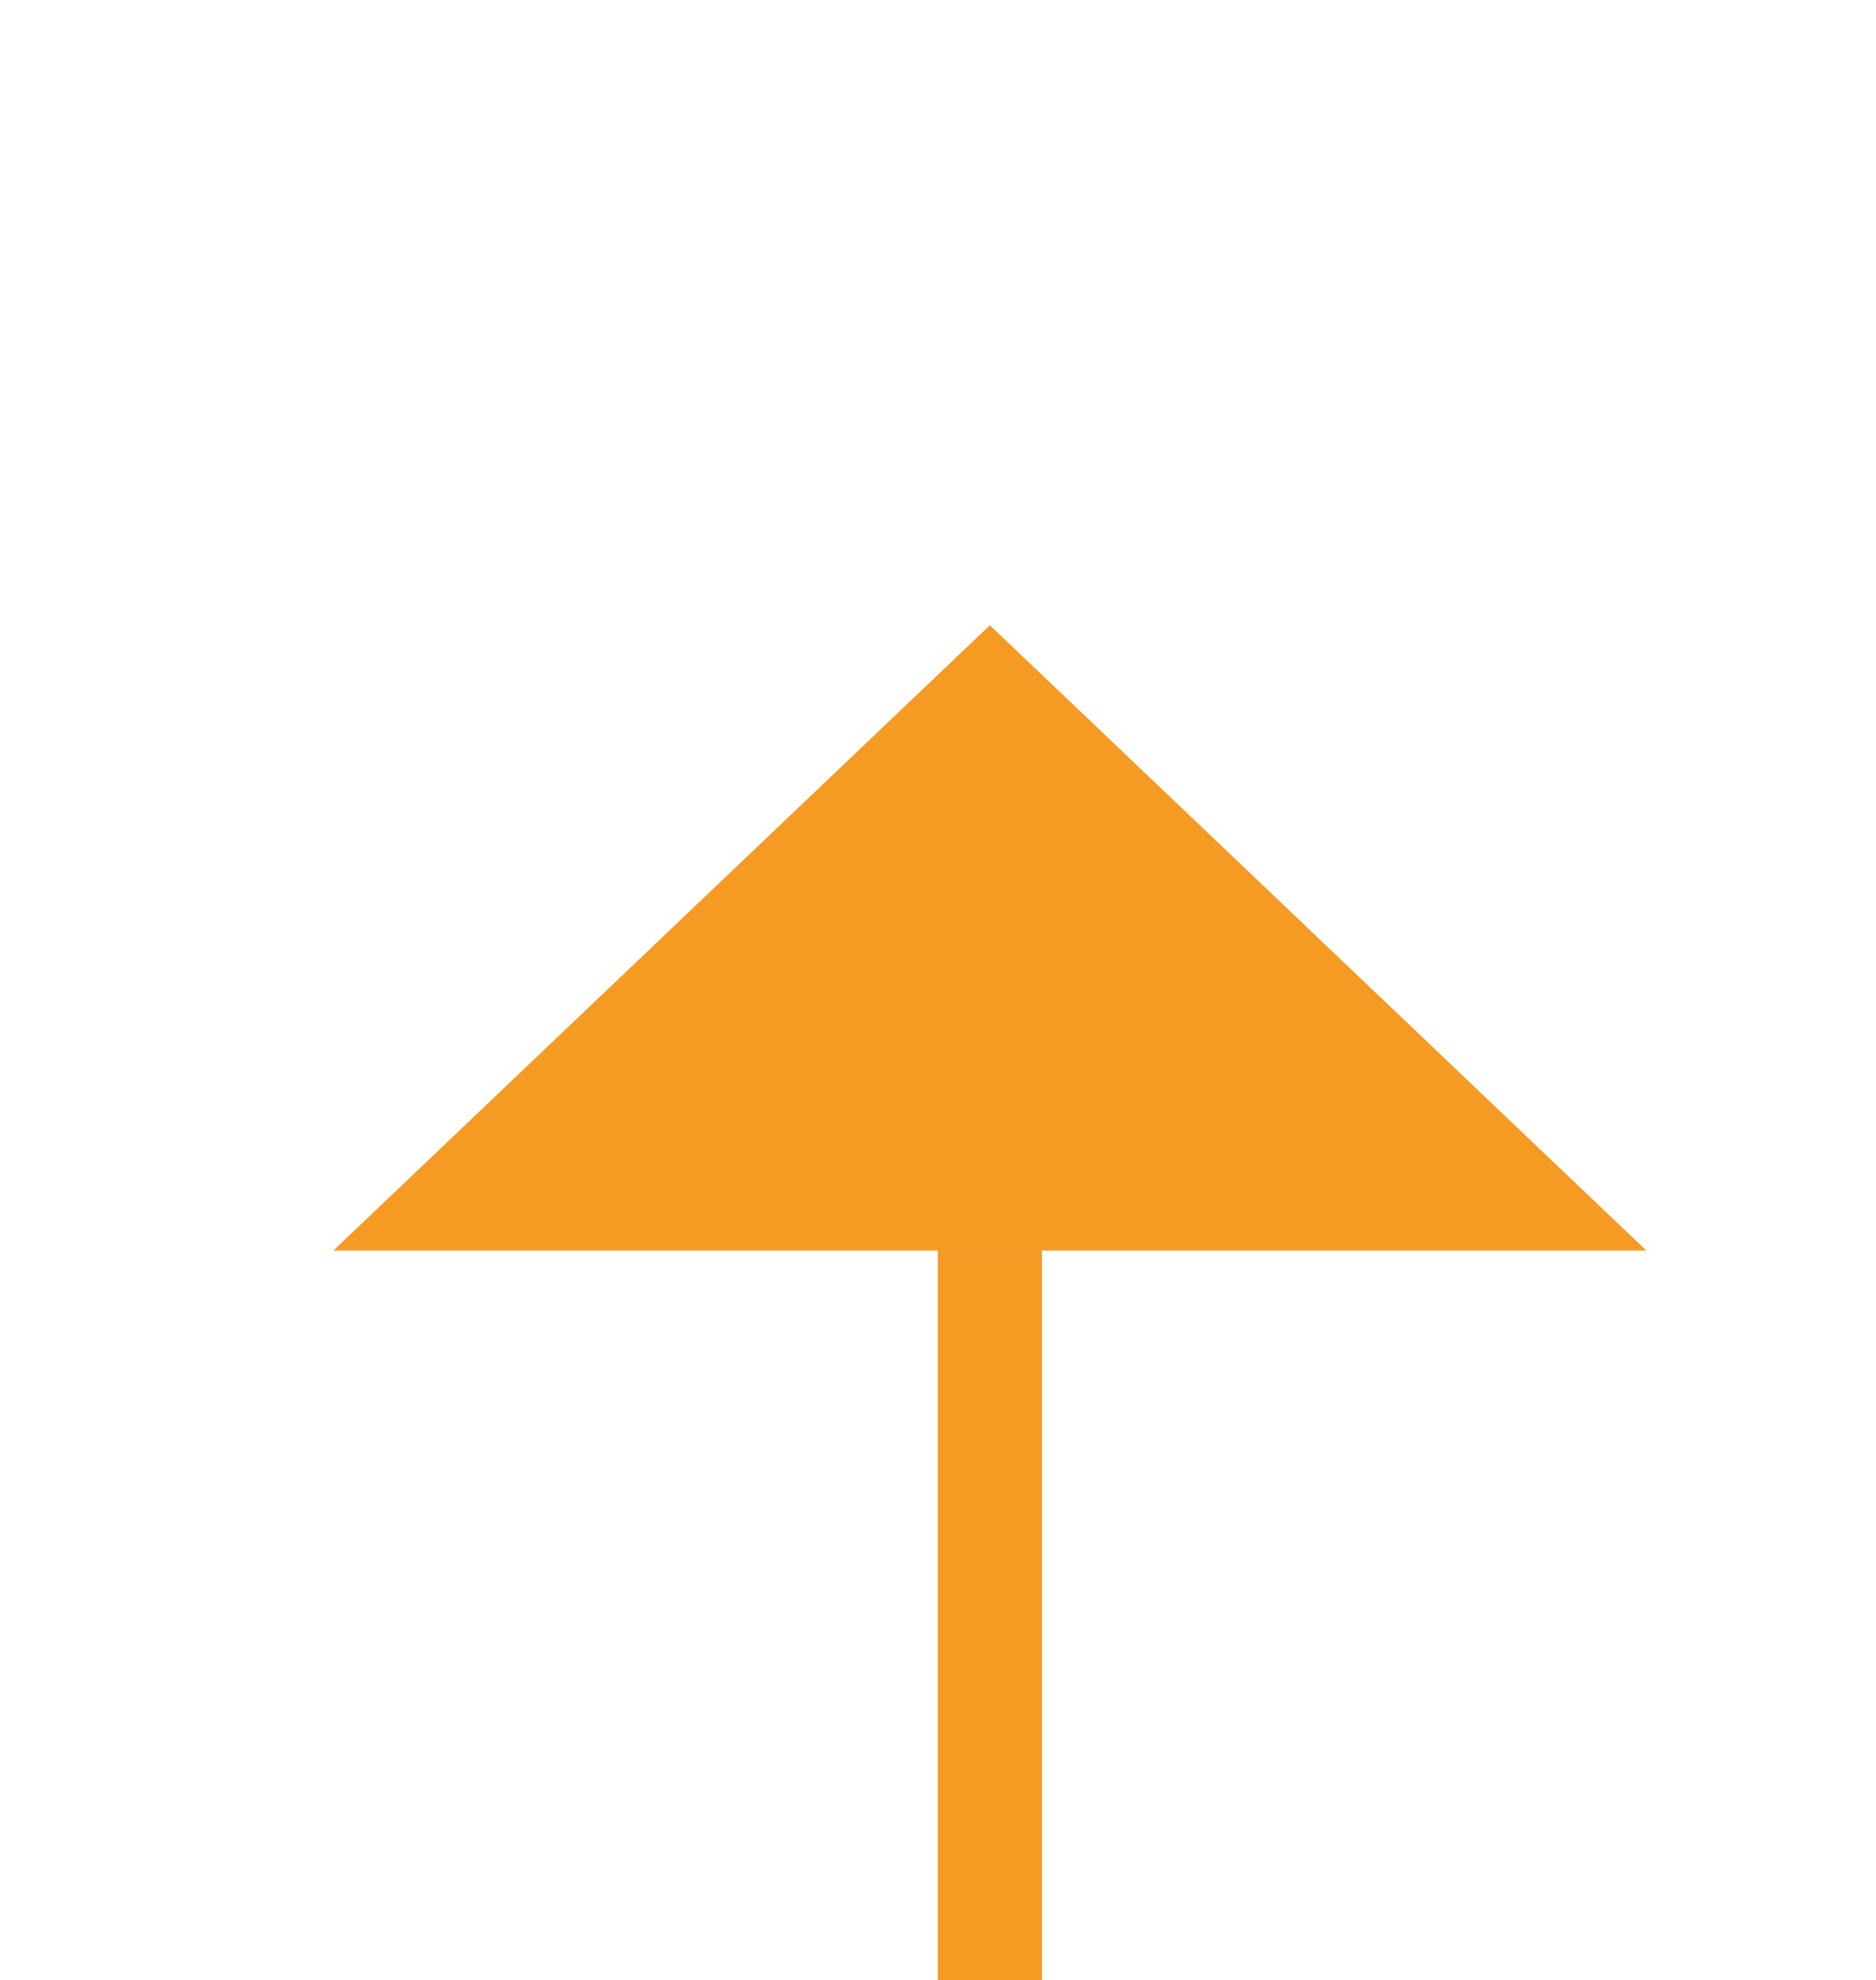
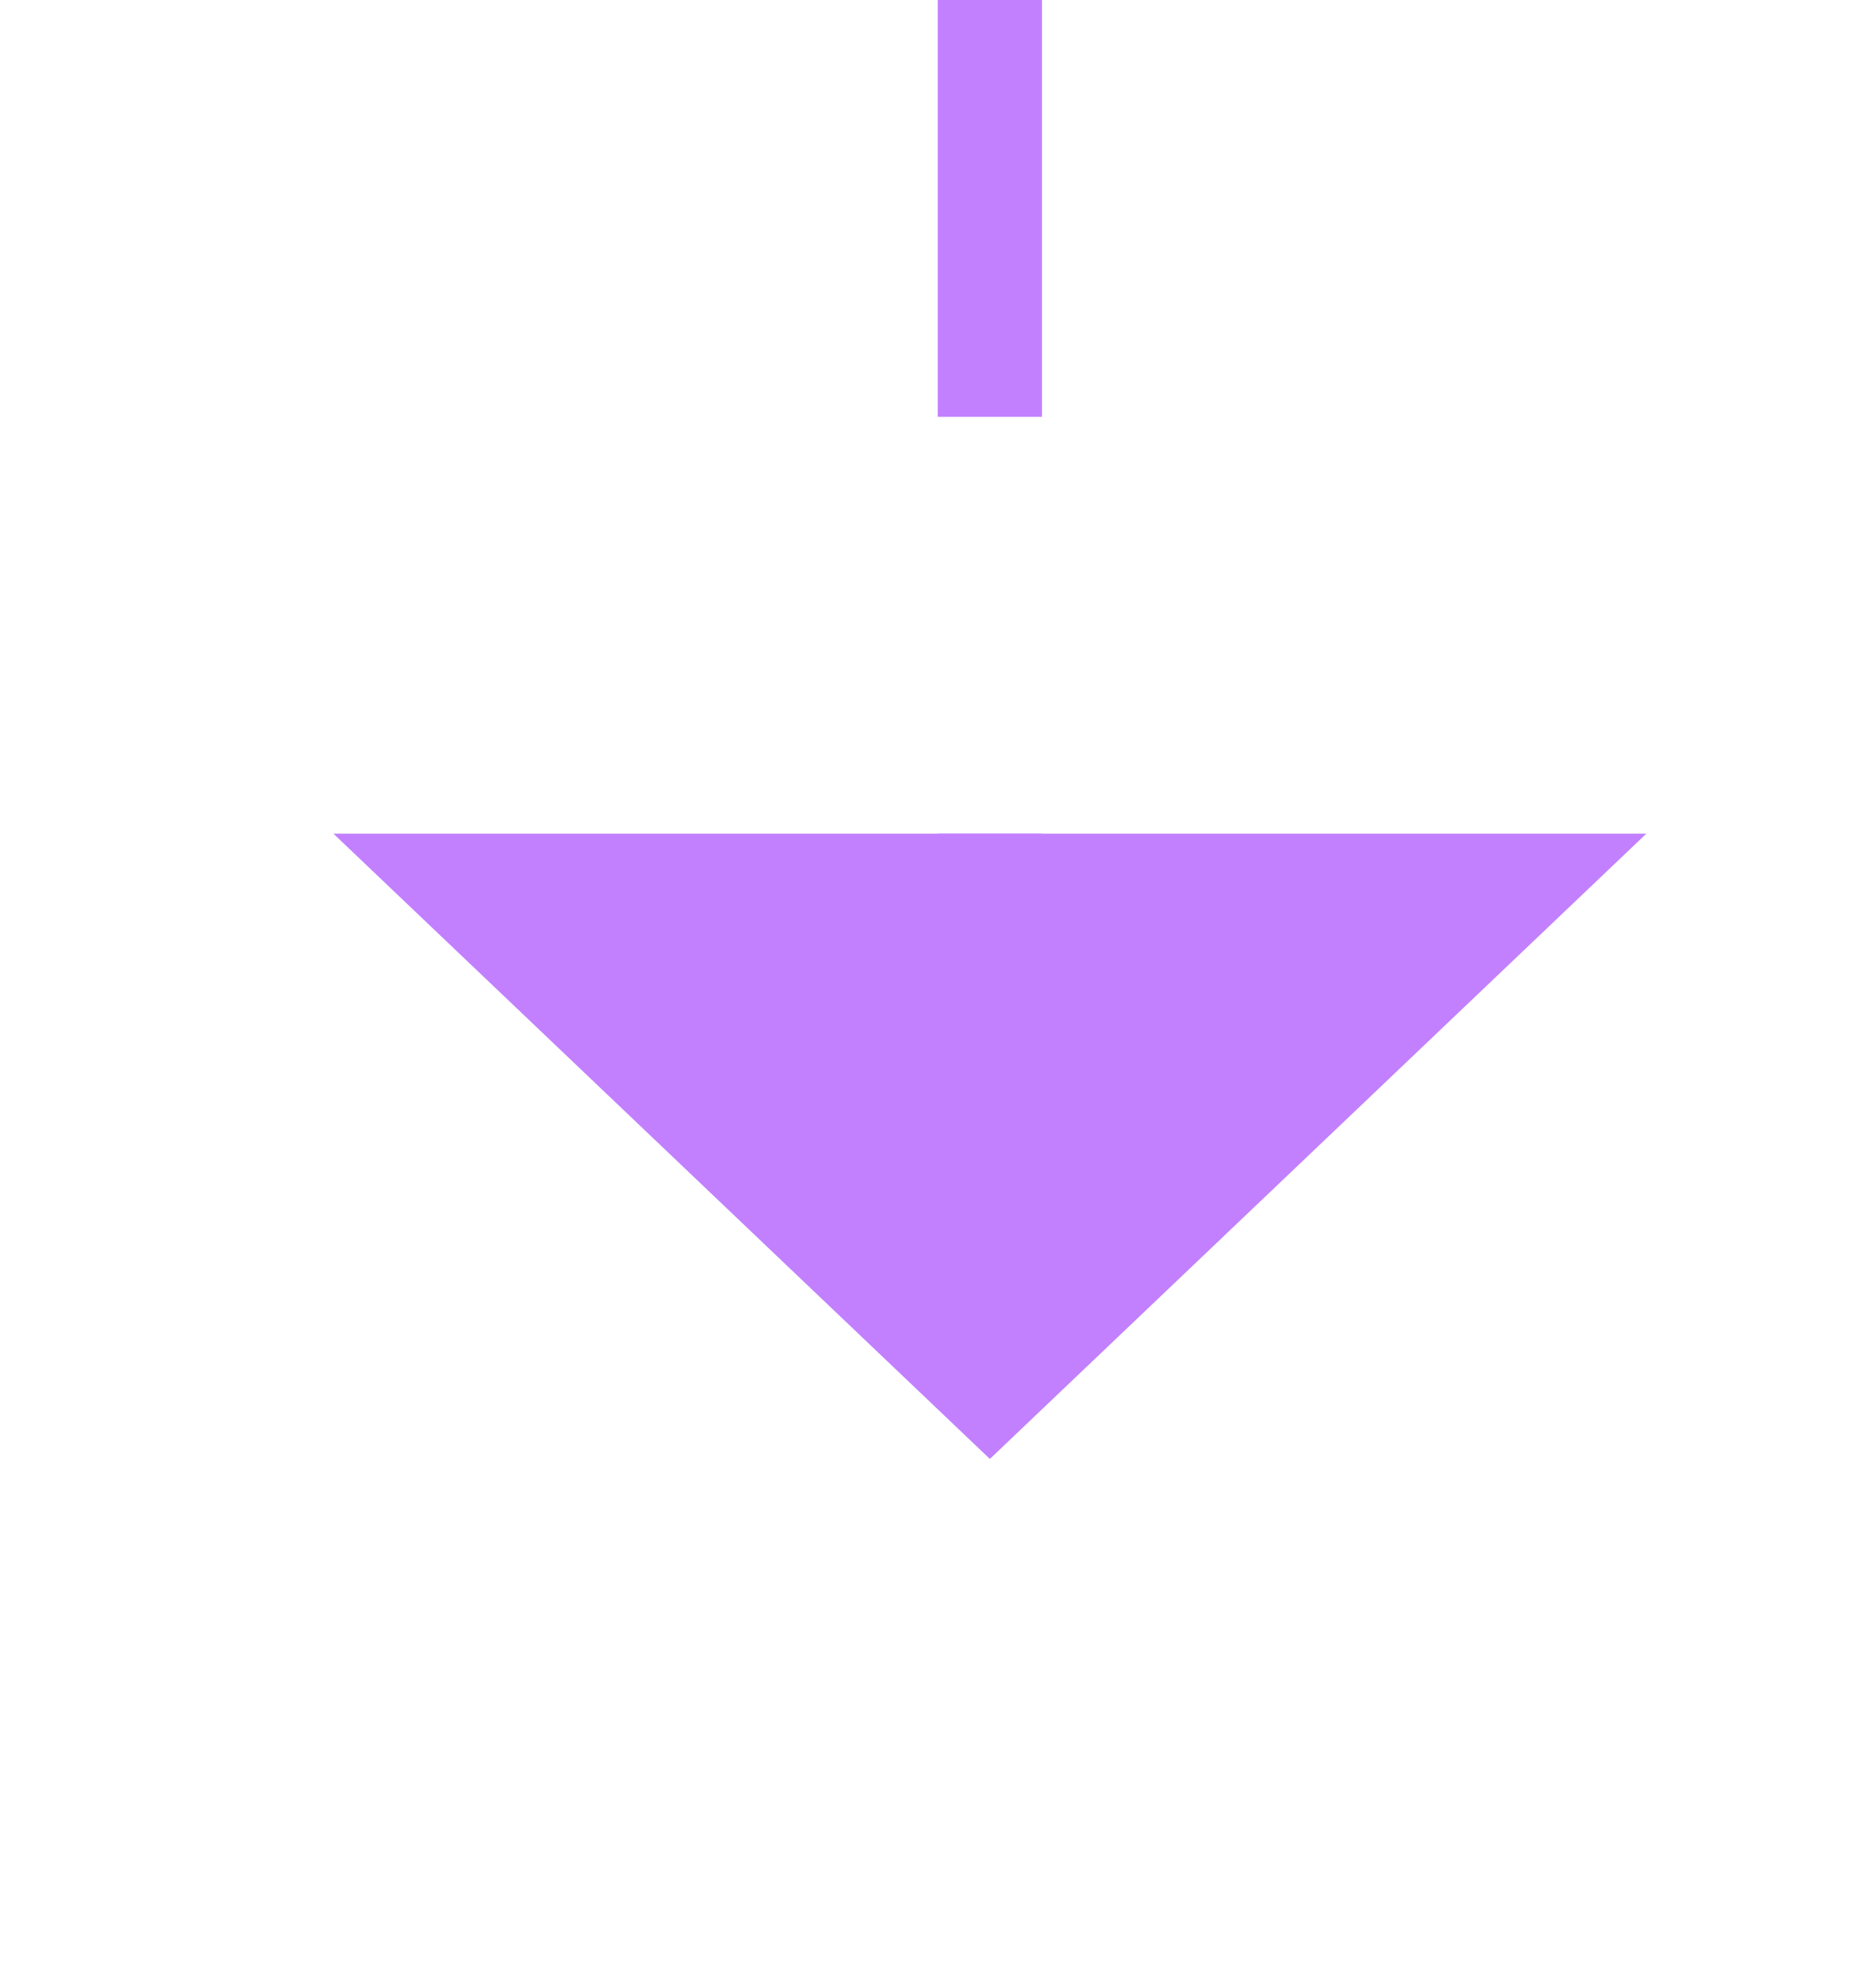
- <svg xmlns="http://www.w3.org/2000/svg" version="1.1" width="18px" height="19px" preserveAspectRatio="xMidYMin meet" viewBox="4212 727  16 19">
-   <path d="M 3680 766.5  L 4220.5 766.5  L 4220.5 738  " stroke-width="1" stroke-dasharray="9,4" stroke="#f59a23" fill="none" />
-   <path d="M 4226.8 739  L 4220.5 733  L 4214.2 739  L 4226.8 739  Z " fill-rule="nonzero" fill="#f59a23" stroke="none" />
+ <svg xmlns="http://www.w3.org/2000/svg" version="1.1" width="18px" height="19px" preserveAspectRatio="xMidYMin meet" viewBox="4212 641  16 19">
+   <path d="M 3680 617.5  L 4220.5 617.5  L 4220.5 650  " stroke-width="1" stroke-dasharray="9,4" stroke="#c280ff" fill="none" />
+   <path d="M 4214.2 649  L 4220.5 655  L 4226.8 649  L 4214.2 649  Z " fill-rule="nonzero" fill="#c280ff" stroke="none" />
</svg>
